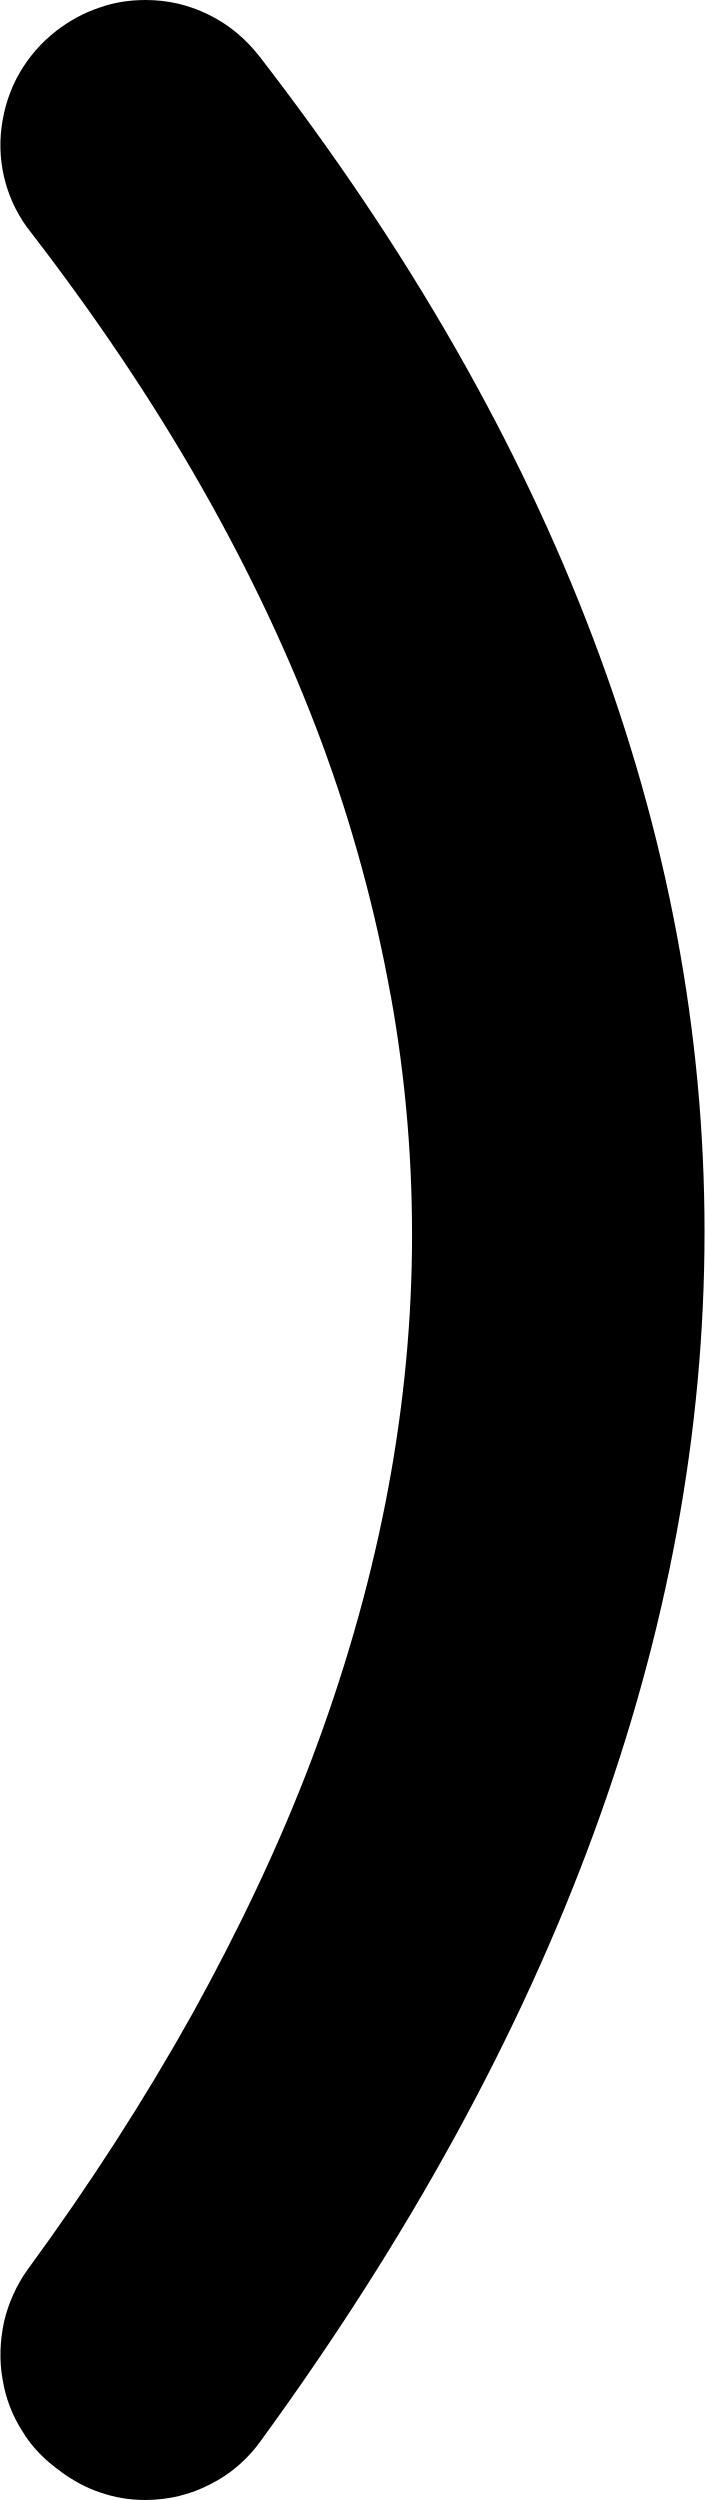
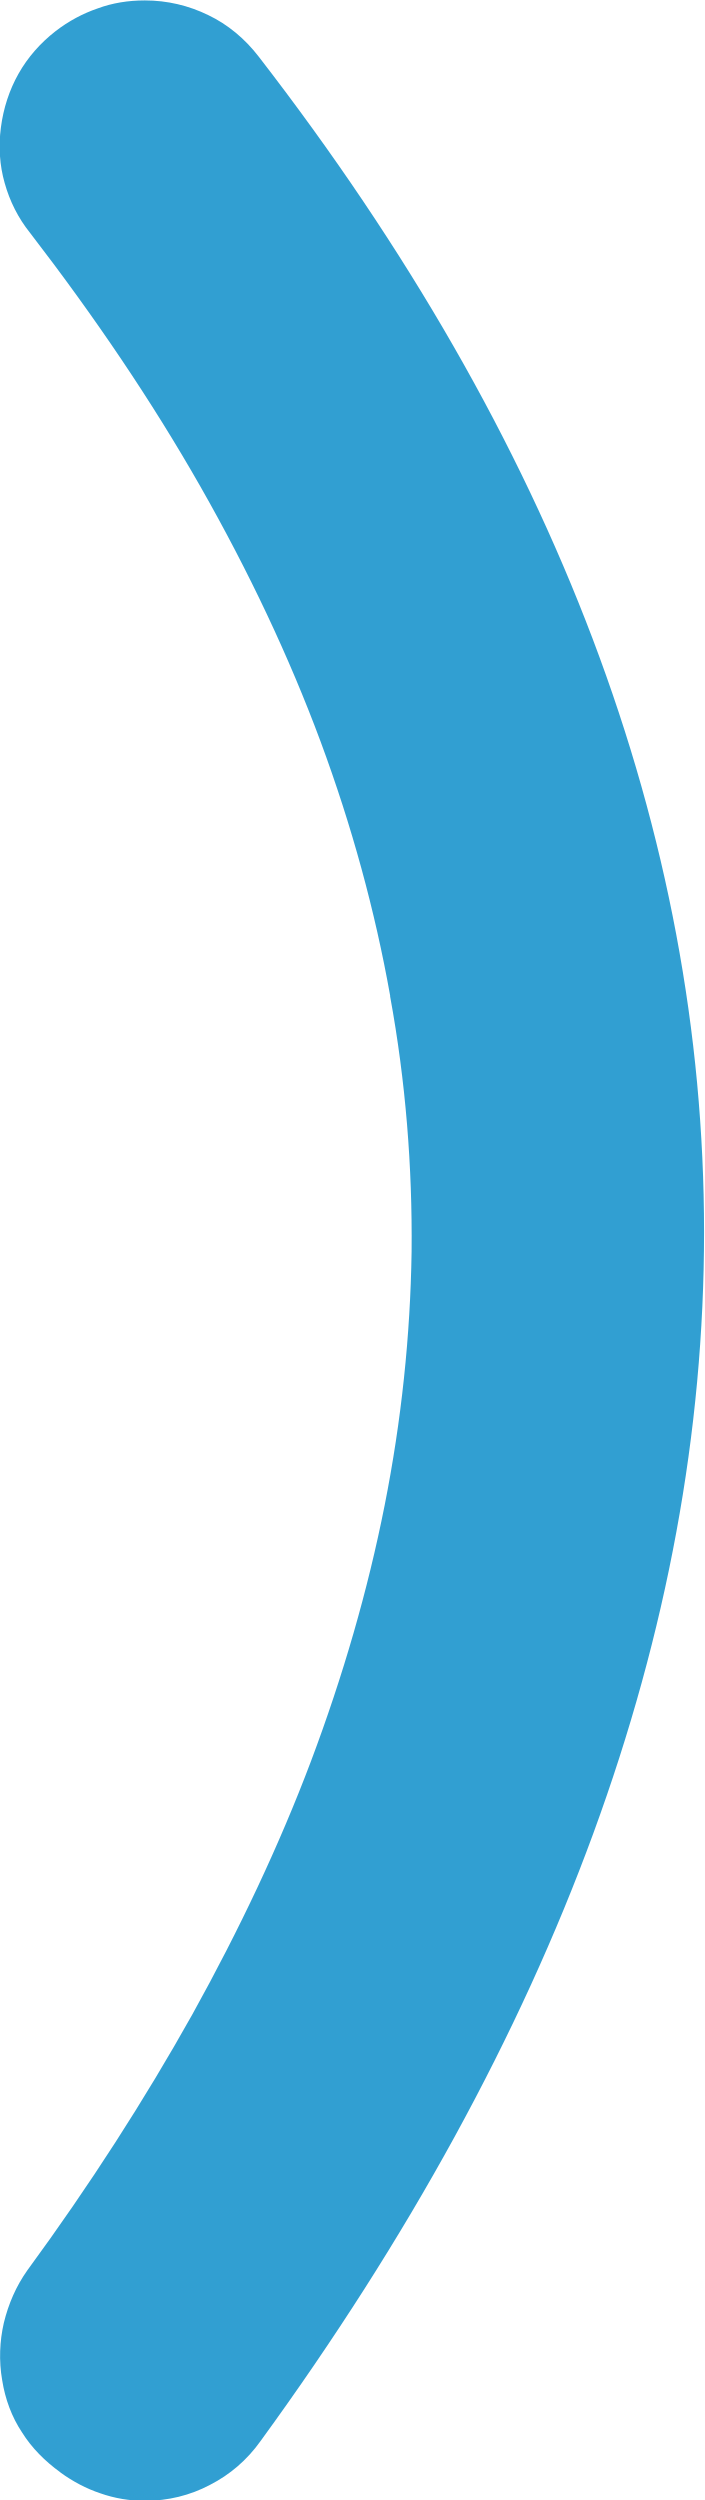
- <svg xmlns="http://www.w3.org/2000/svg" xml:space="preserve" width="5.436mm" height="19.301mm" version="1.1" style="shape-rendering:geometricPrecision; text-rendering:geometricPrecision; image-rendering:optimizeQuality; fill-rule:evenodd; clip-rule:evenodd" viewBox="0 0 142.2 505">
+ <svg xmlns="http://www.w3.org/2000/svg" xml:space="preserve" width="5.436mm" height="19.301mm" version="1.1" style="shape-rendering:geometricPrecision; text-rendering:geometricPrecision; image-rendering:optimizeQuality; fill-rule:evenodd; clip-rule:evenodd" viewBox="0 0 16.73 59.41">
  <defs>
    <style type="text/css">
   
-     .fil0 {fill:black}
+     .fil0 {fill:#319FD2}
   
  </style>
  </defs>
-   <g id="Layer_x0020_1">
-     <path class="fil0" d="M78.9 201.1c-3.1,-17.2 -7.7,-34.3 -14,-51.3 -6.4,-17.2 -14.5,-34.4 -24.3,-51.6 -9.8,-17.2 -21.3,-34.3 -34.4,-51.3 -2.4,-3 -4.1,-6.4 -5.1,-10 -1,-3.6 -1.3,-7.4 -0.8,-11.2 0.5,-3.9 1.7,-7.6 3.6,-10.9 1.9,-3.3 4.4,-6.2 7.5,-8.6 2.6,-2 5.5,-3.6 8.5,-4.6 3,-1.1 6.2,-1.6 9.5,-1.6 4.5,0 8.8,1 12.8,3 3.9,1.9 7.4,4.8 10.2,8.4 59.9,77.5 89.9,156.9 89.9,237.4 0,80.5 -29.8,162.1 -89.6,244.2 -2.7,3.8 -6.2,6.8 -10.2,8.8 -4,2.1 -8.5,3.2 -13.2,3.2 -3.1,0 -6.1,-0.5 -9,-1.5 -2.8,-0.9 -5.5,-2.4 -8,-4.2l-0.1 -0.1c-3.1,-2.2 -5.8,-4.9 -7.7,-8.1 -2,-3.1 -3.4,-6.7 -4,-10.5 -0.7,-3.9 -0.5,-7.8 0.3,-11.6 0.9,-3.8 2.5,-7.4 4.8,-10.6 12.6,-17.2 23.7,-34.5 33.3,-51.7 9.5,-17.2 17.6,-34.3 24,-51.2 6.5,-17.2 11.5,-34.5 14.9,-51.7 3.4,-17.2 5.2,-34.3 5.4,-51.2 0.2,-17.2 -1.2,-34.4 -4.3,-51.6z" />
+   <g id="Capa_x0020_1">
+     <g id="_3222904232368">
+       <path class="fil0" d="M9.27 23.66c-0.36,-2.02 -0.91,-4.03 -1.65,-6.03 -0.75,-2.02 -1.71,-4.05 -2.86,-6.07 -1.15,-2.02 -2.51,-4.03 -4.05,-6.03 -0.28,-0.35 -0.48,-0.75 -0.6,-1.18 -0.12,-0.42 -0.15,-0.87 -0.09,-1.32 0.06,-0.46 0.2,-0.89 0.42,-1.28 0.22,-0.39 0.52,-0.73 0.88,-1.01 0.31,-0.24 0.65,-0.42 1,-0.54 0.35,-0.13 0.73,-0.19 1.12,-0.19 0.53,0 1.04,0.12 1.51,0.35 0.46,0.22 0.87,0.56 1.2,0.99 7.05,9.12 10.58,18.46 10.58,27.93 0,9.47 -3.51,19.07 -10.54,28.73 -0.32,0.45 -0.73,0.8 -1.2,1.04 -0.47,0.25 -1,0.38 -1.55,0.38 -0.36,0 -0.72,-0.06 -1.06,-0.18 -0.33,-0.11 -0.65,-0.28 -0.94,-0.49l-0.01 -0.01c-0.36,-0.26 -0.68,-0.58 -0.91,-0.95 -0.24,-0.36 -0.4,-0.79 -0.47,-1.24 -0.08,-0.46 -0.06,-0.92 0.04,-1.36 0.11,-0.45 0.29,-0.87 0.56,-1.25 1.48,-2.02 2.79,-4.06 3.92,-6.08 1.12,-2.02 2.07,-4.03 2.82,-6.02 0.76,-2.02 1.35,-4.06 1.75,-6.08 0.4,-2.02 0.61,-4.03 0.64,-6.02 0.02,-2.02 -0.14,-4.05 -0.51,-6.07l-0 0.01z" />
+     </g>
  </g>
</svg>
